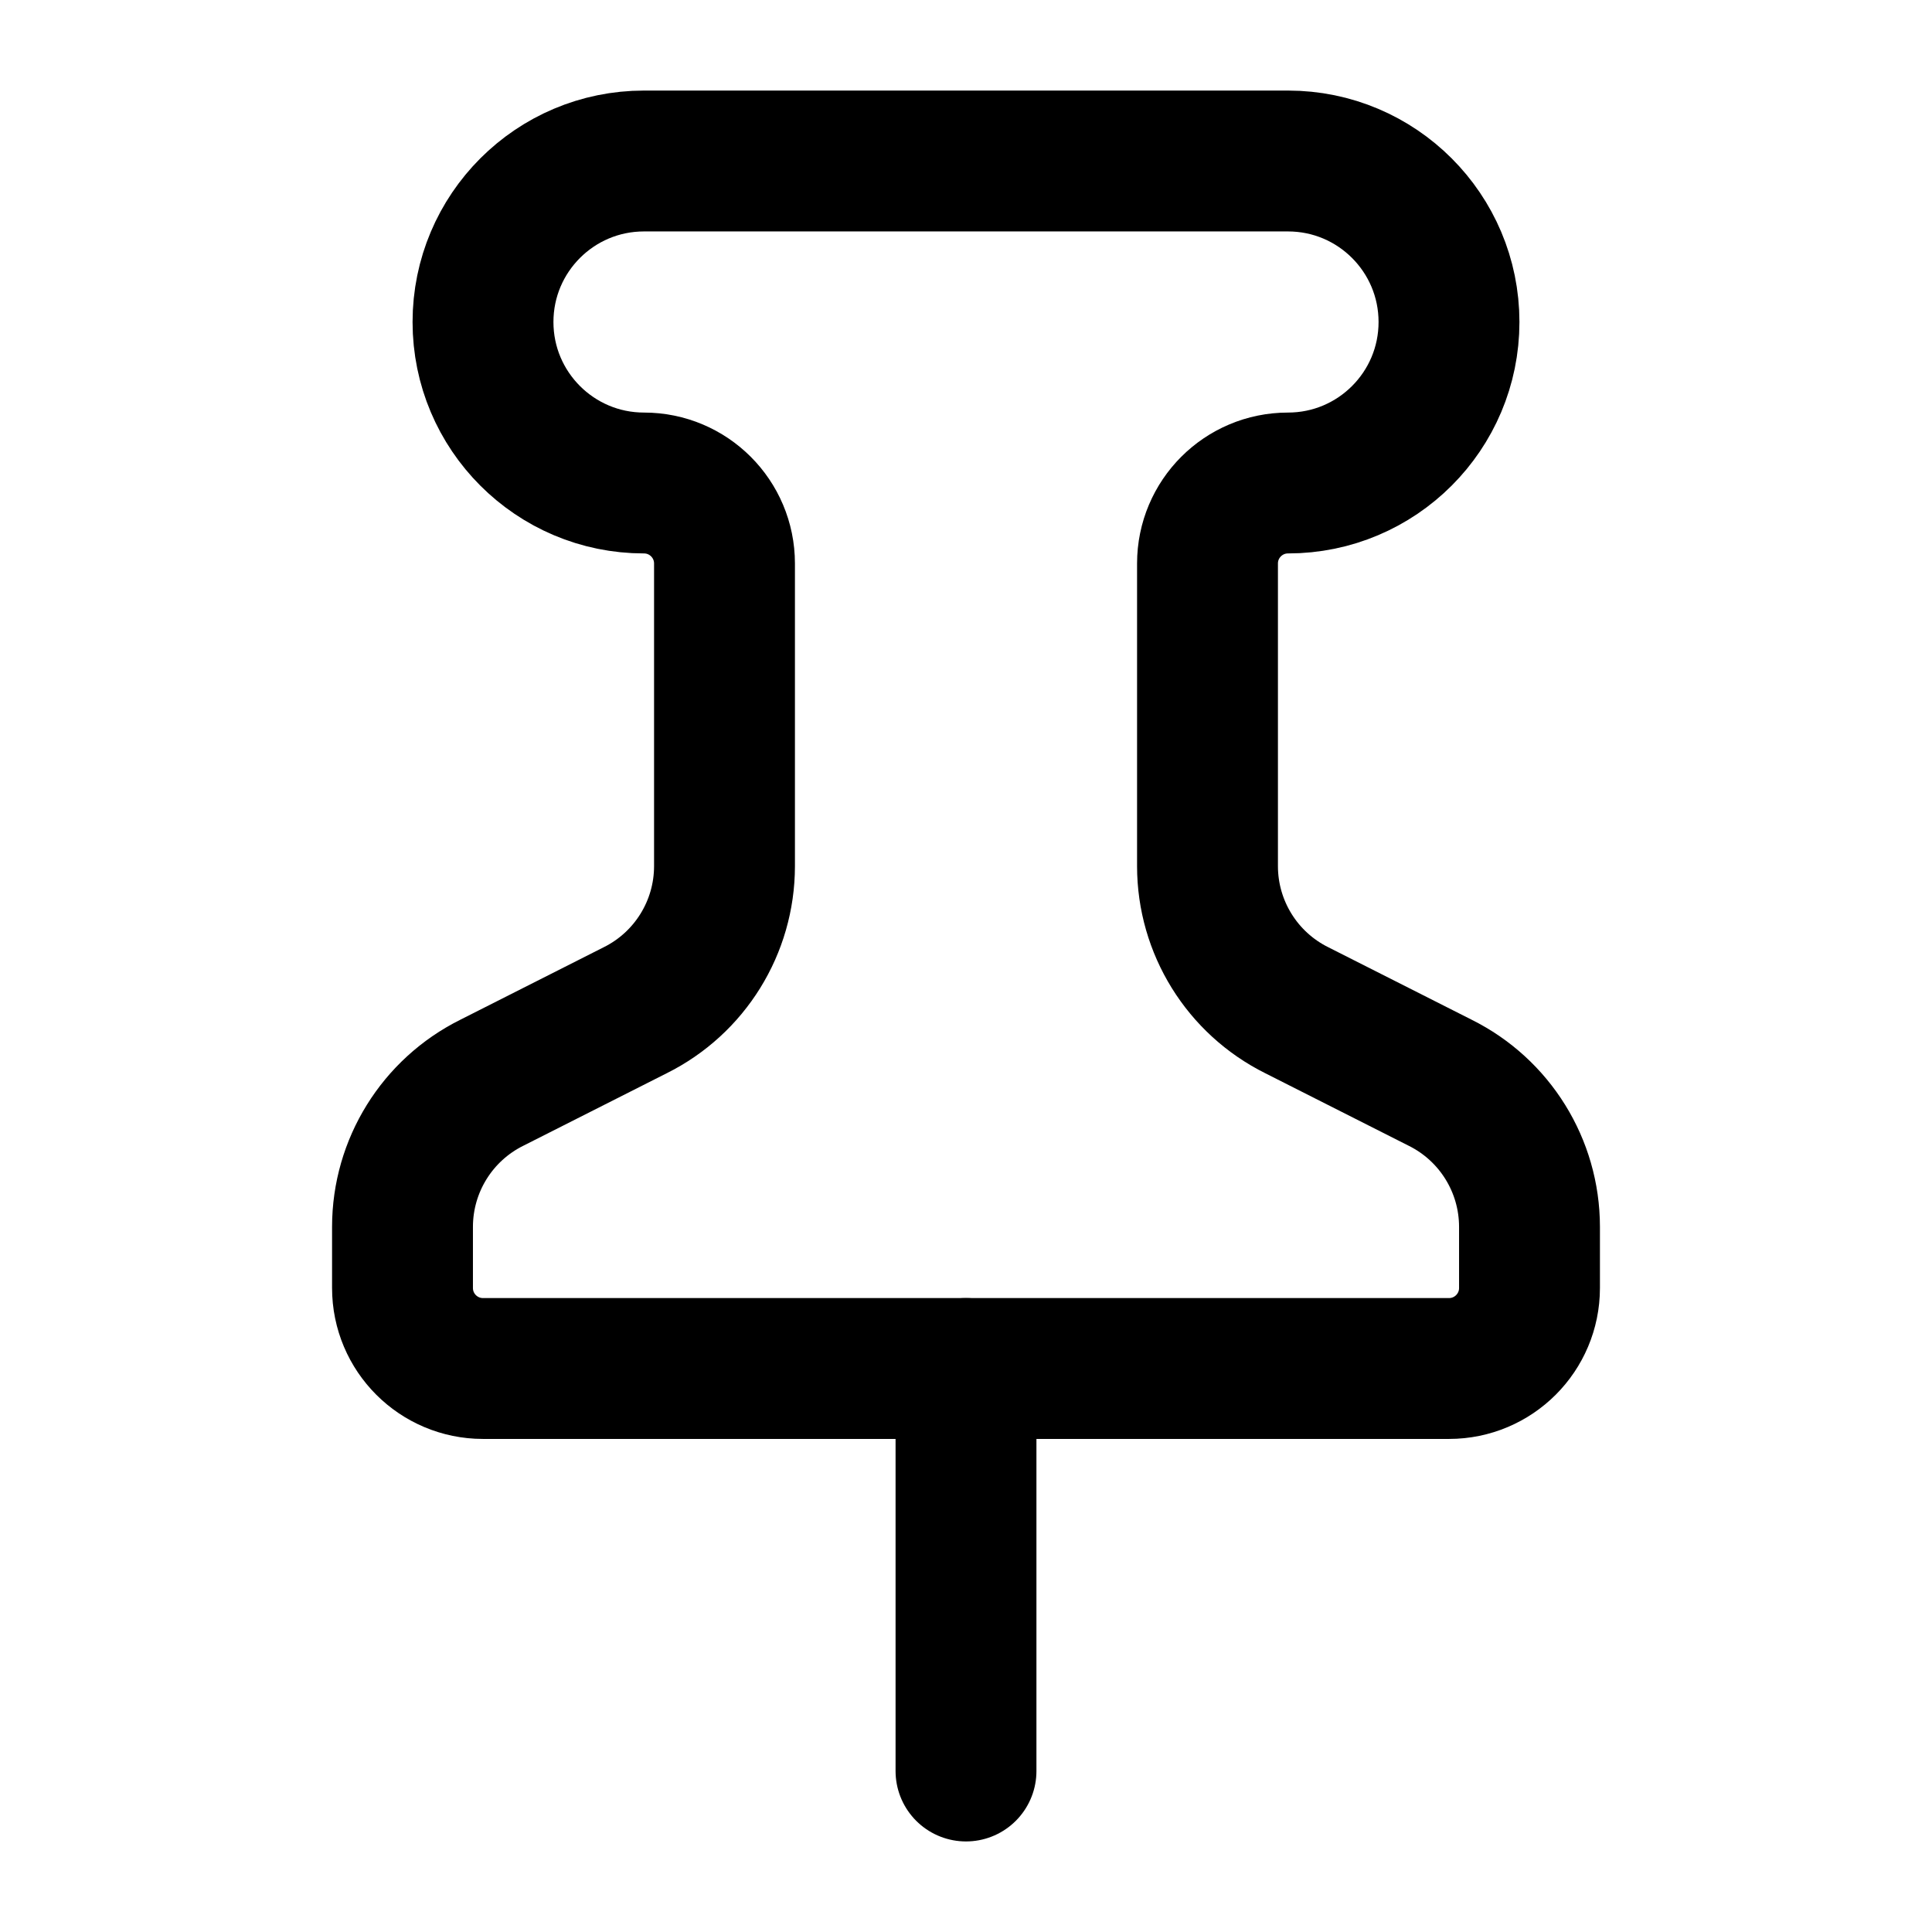
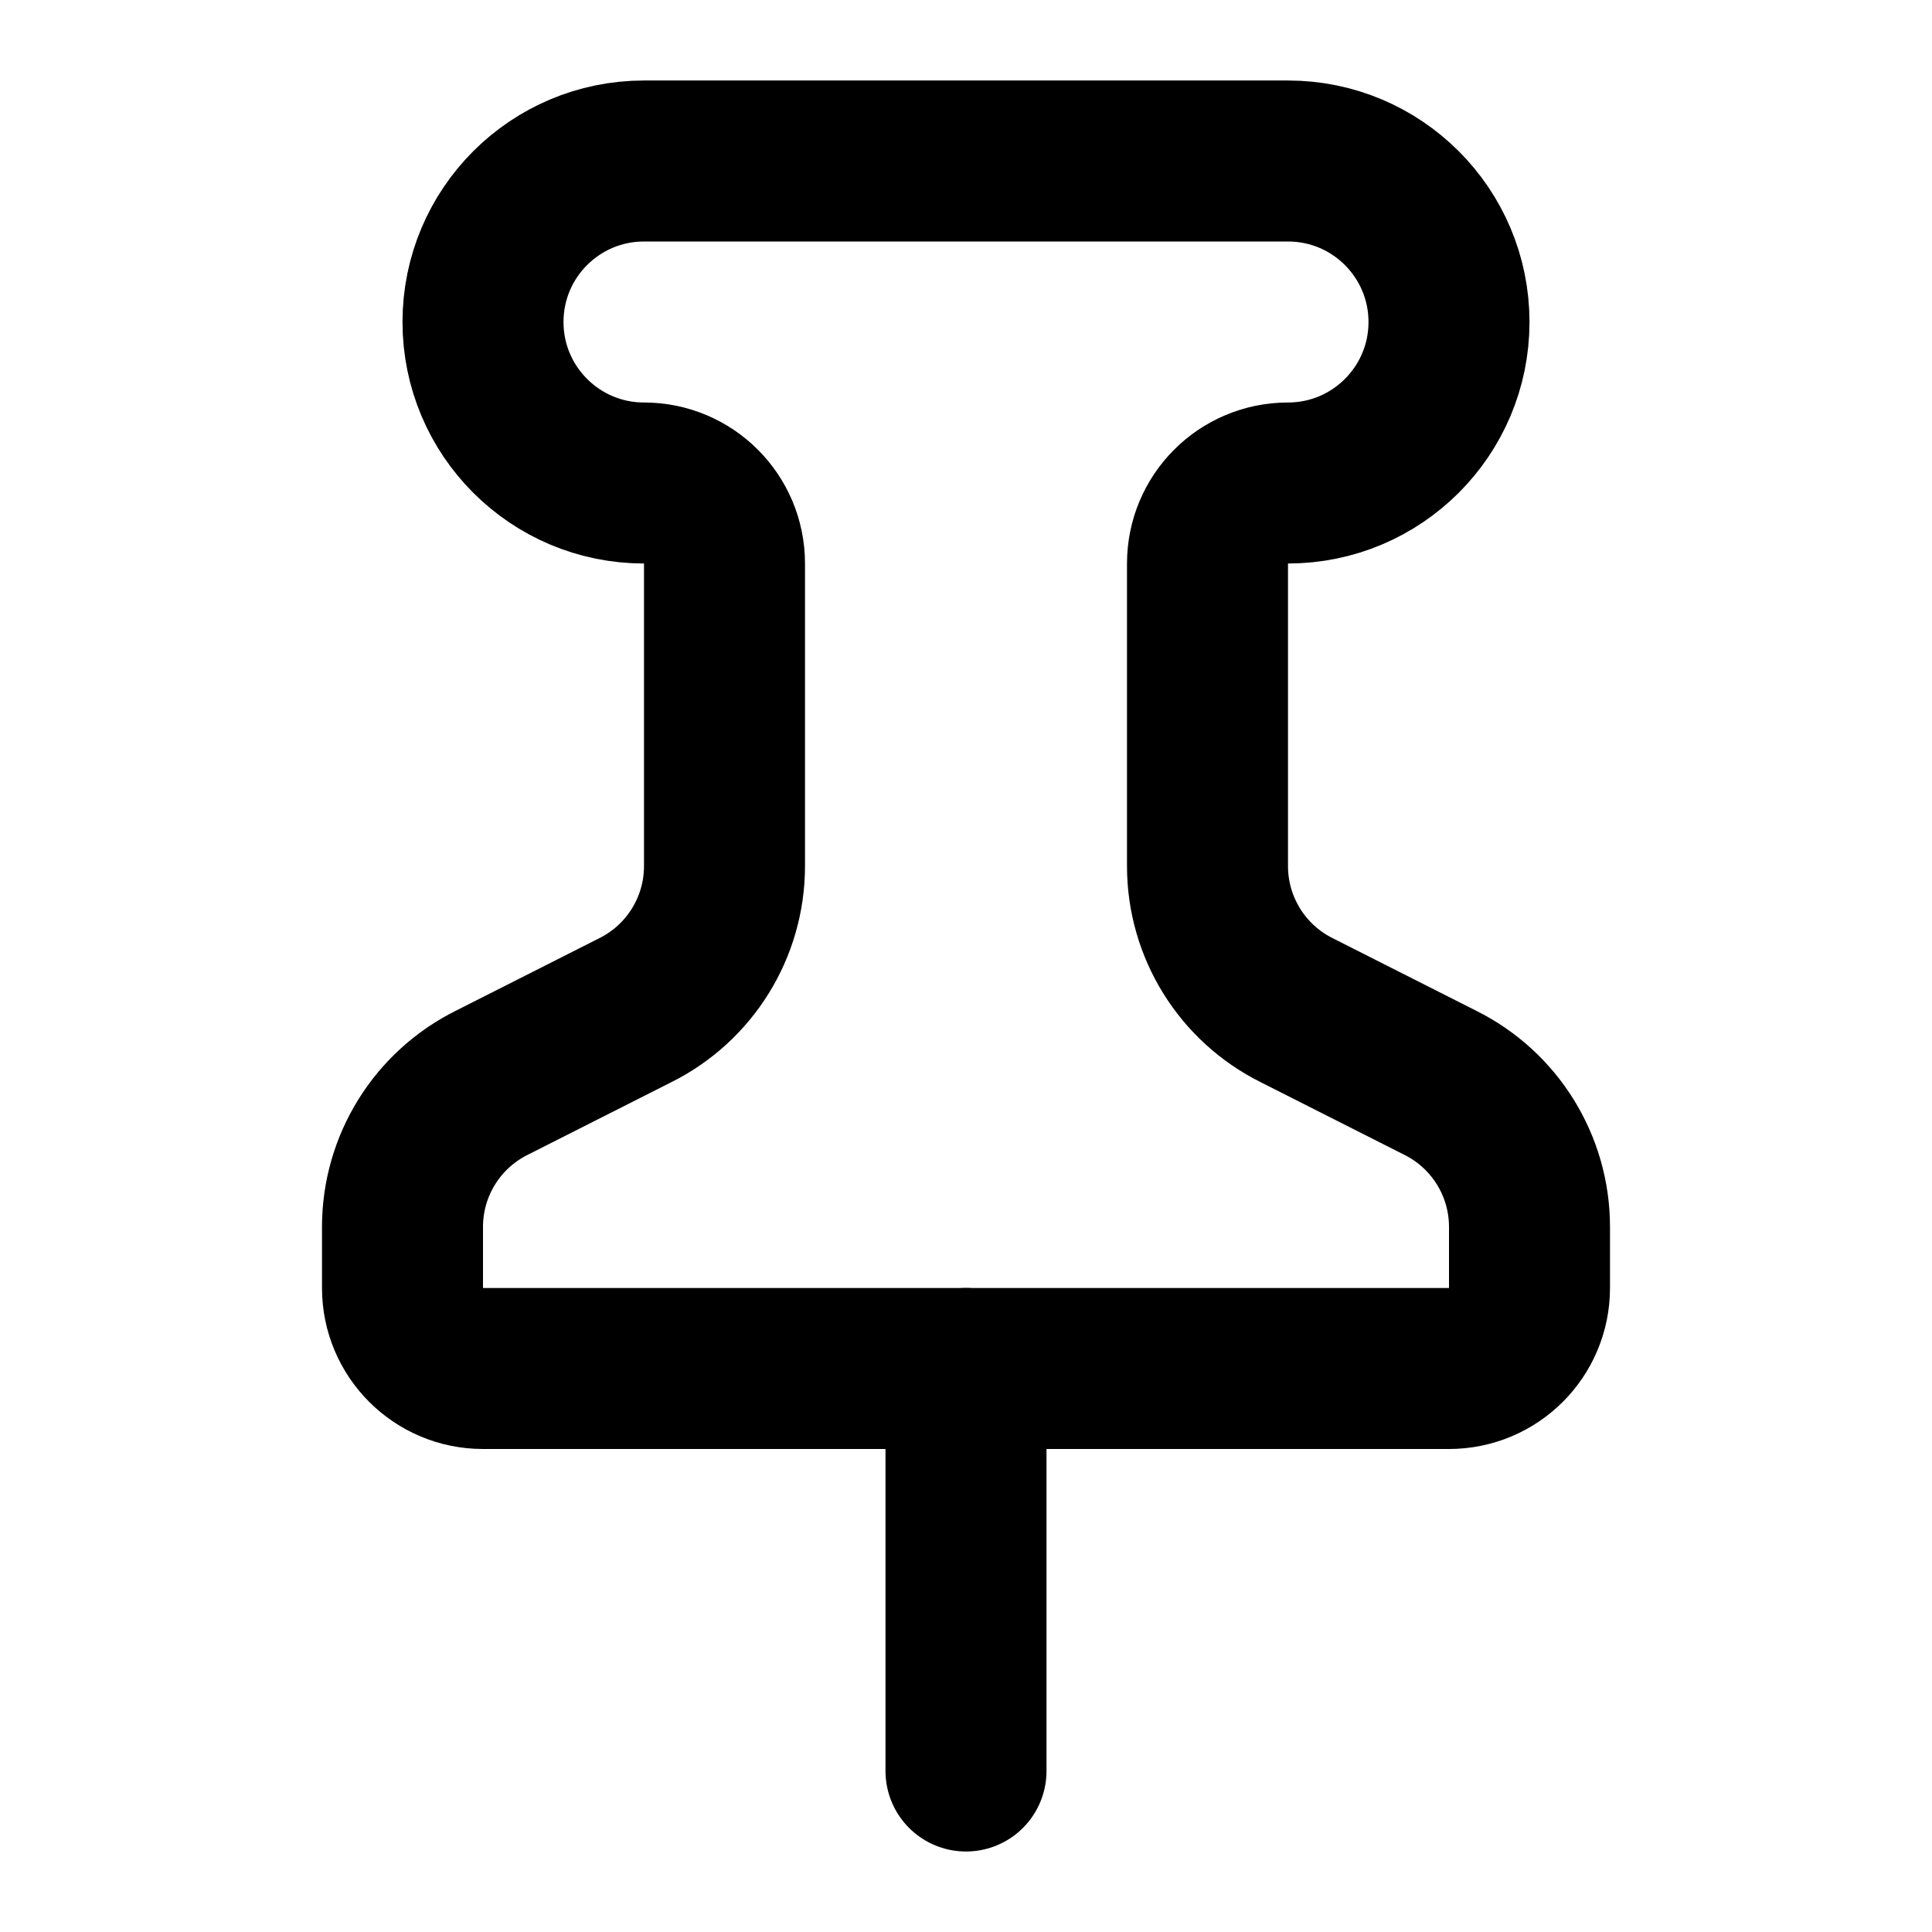
- <svg xmlns="http://www.w3.org/2000/svg" class="lucide lucide-pin" width="24" height="24" viewBox="0 0 24 24" fill="none" stroke="currentColor" stroke-width="1.75" stroke-linecap="round" stroke-linejoin="round">
+ <svg xmlns="http://www.w3.org/2000/svg" class="lucide lucide-pin" width="24" height="24" viewBox="0 0 24 24" fill="none" stroke="currentColor" stroke-width="2" stroke-linecap="round" stroke-linejoin="round">
  <path d="M12 17v5" />
  <path d="M9 10.76a2 2 0 0 1-1.11 1.79l-1.78.9A2 2 0 0 0 5 15.24V16a1 1 0 0 0 1 1h12a1 1 0 0 0 1-1v-.76a2 2 0 0 0-1.11-1.79l-1.78-.9A2 2 0 0 1 15 10.76V7a1 1 0 0 1 1-1 2 2 0 0 0 0-4H8a2 2 0 0 0 0 4 1 1 0 0 1 1 1z" />
</svg>
